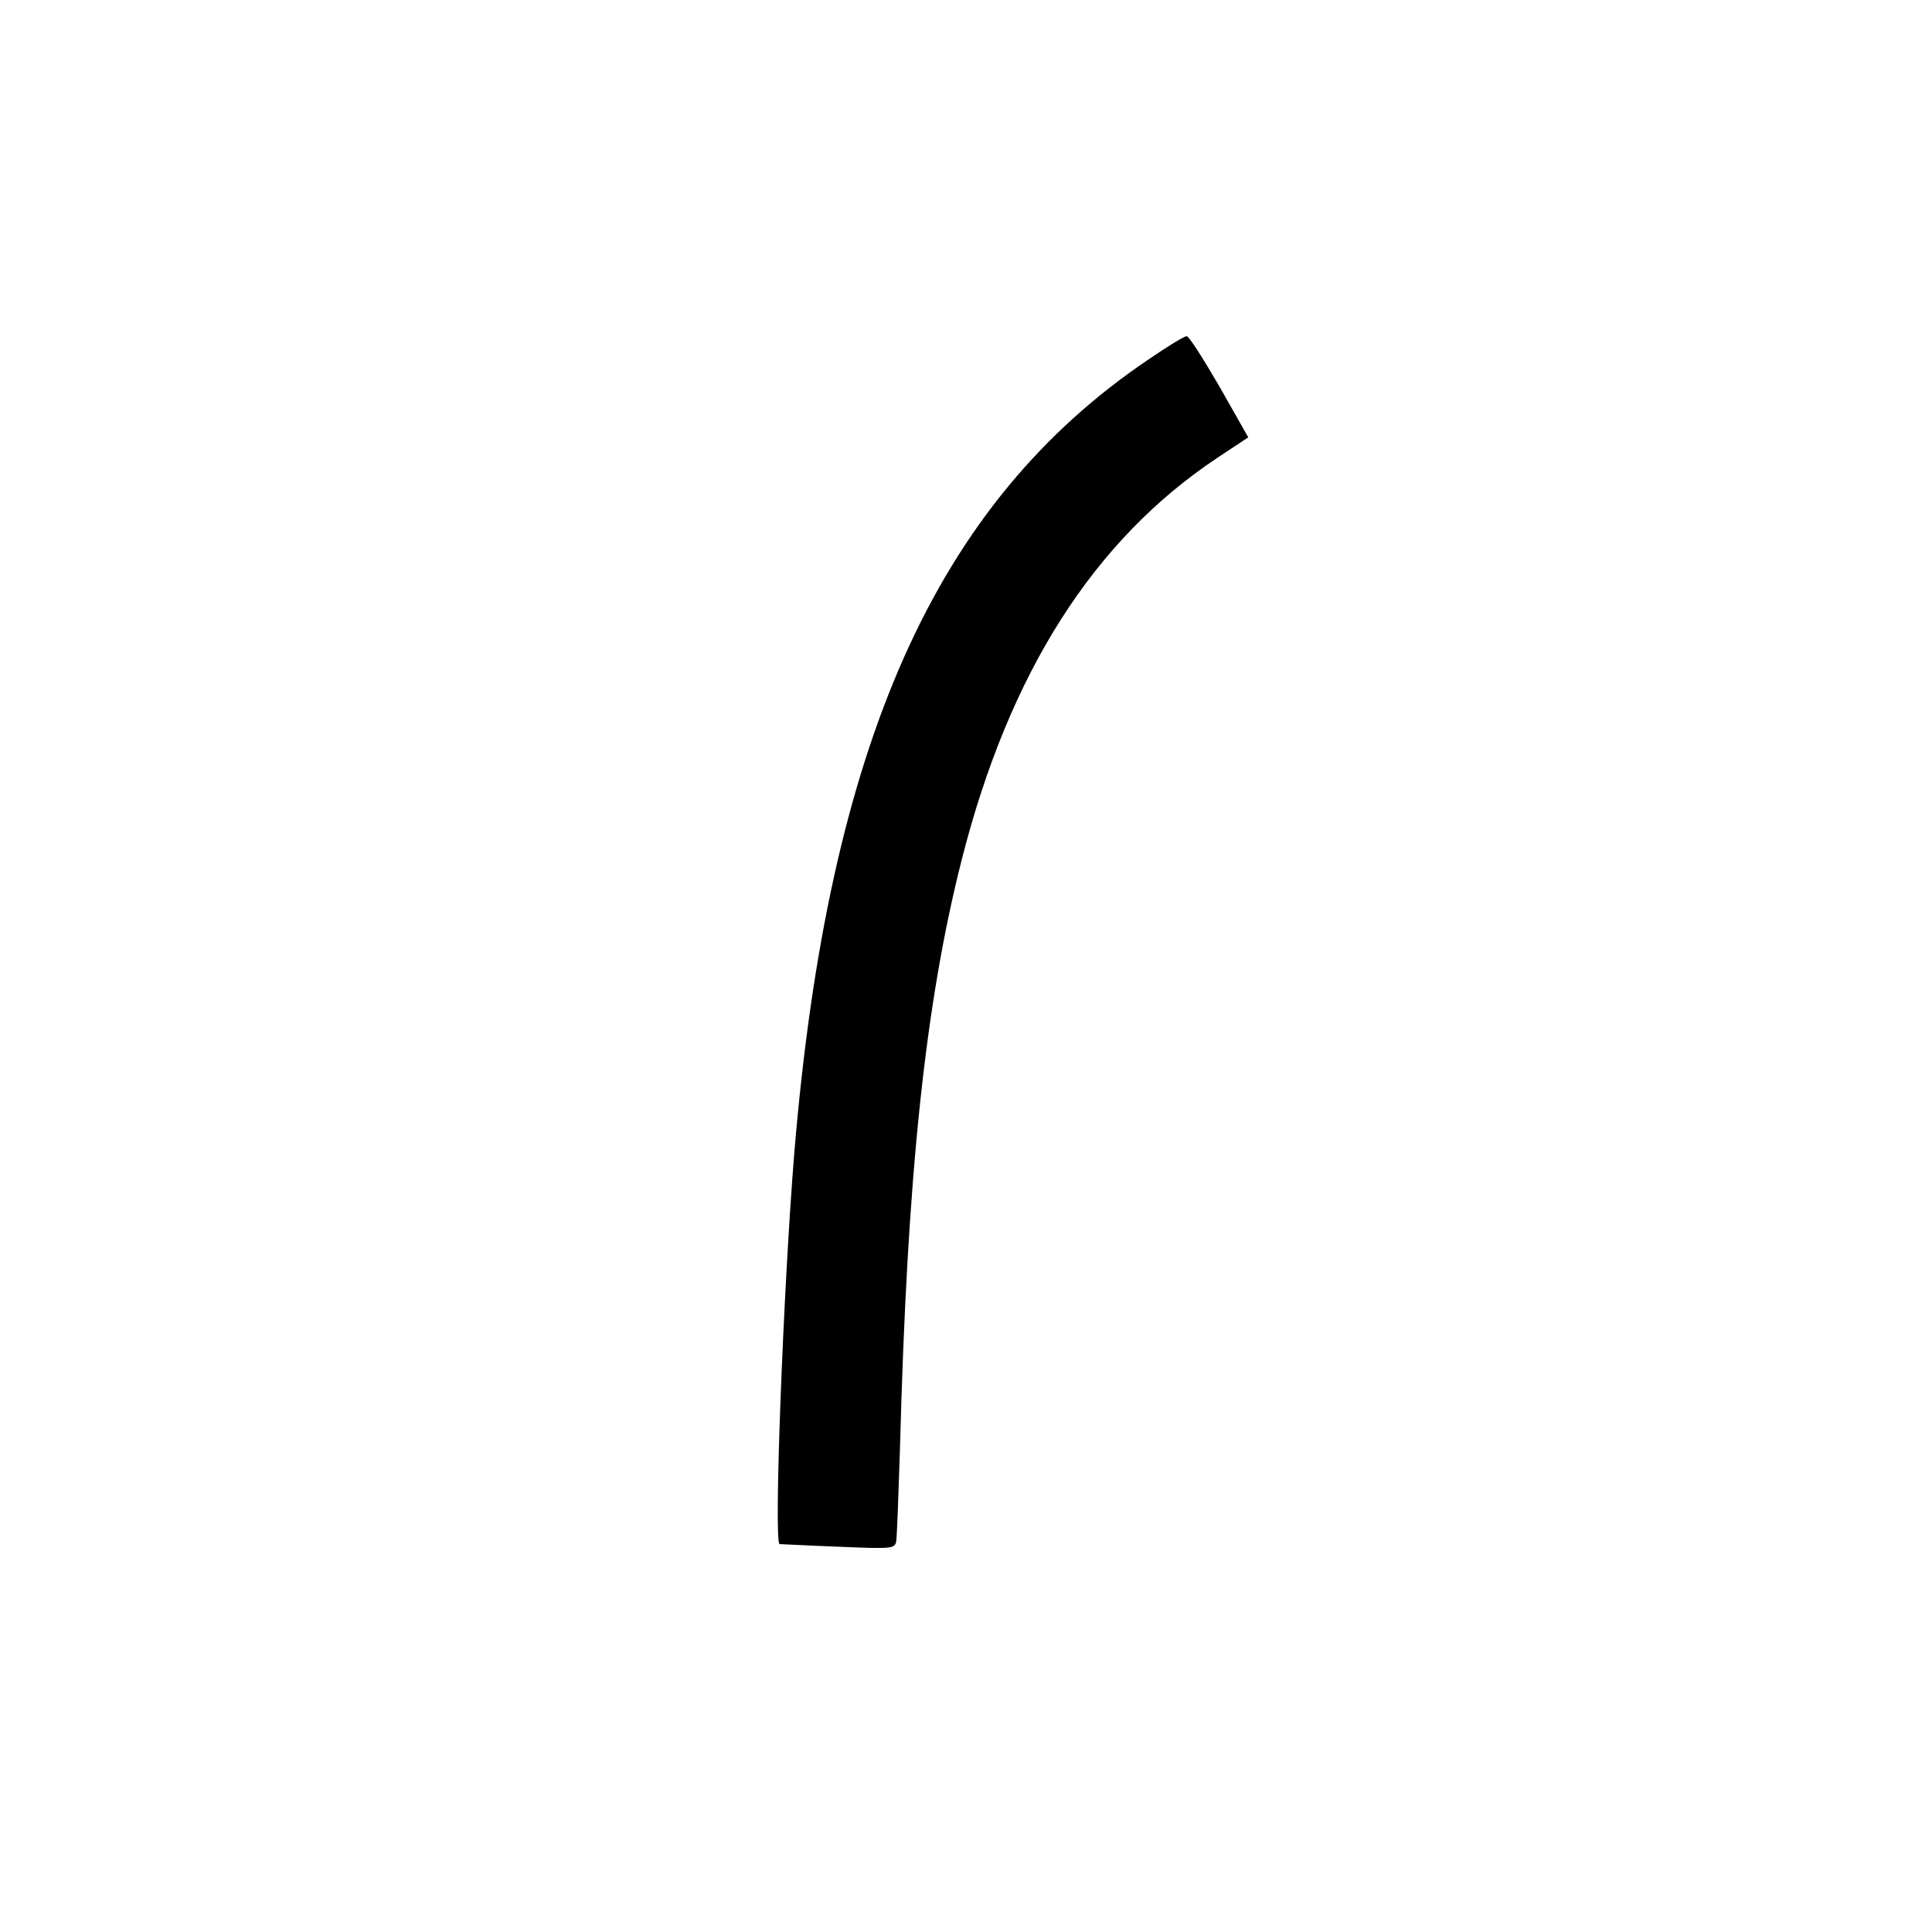
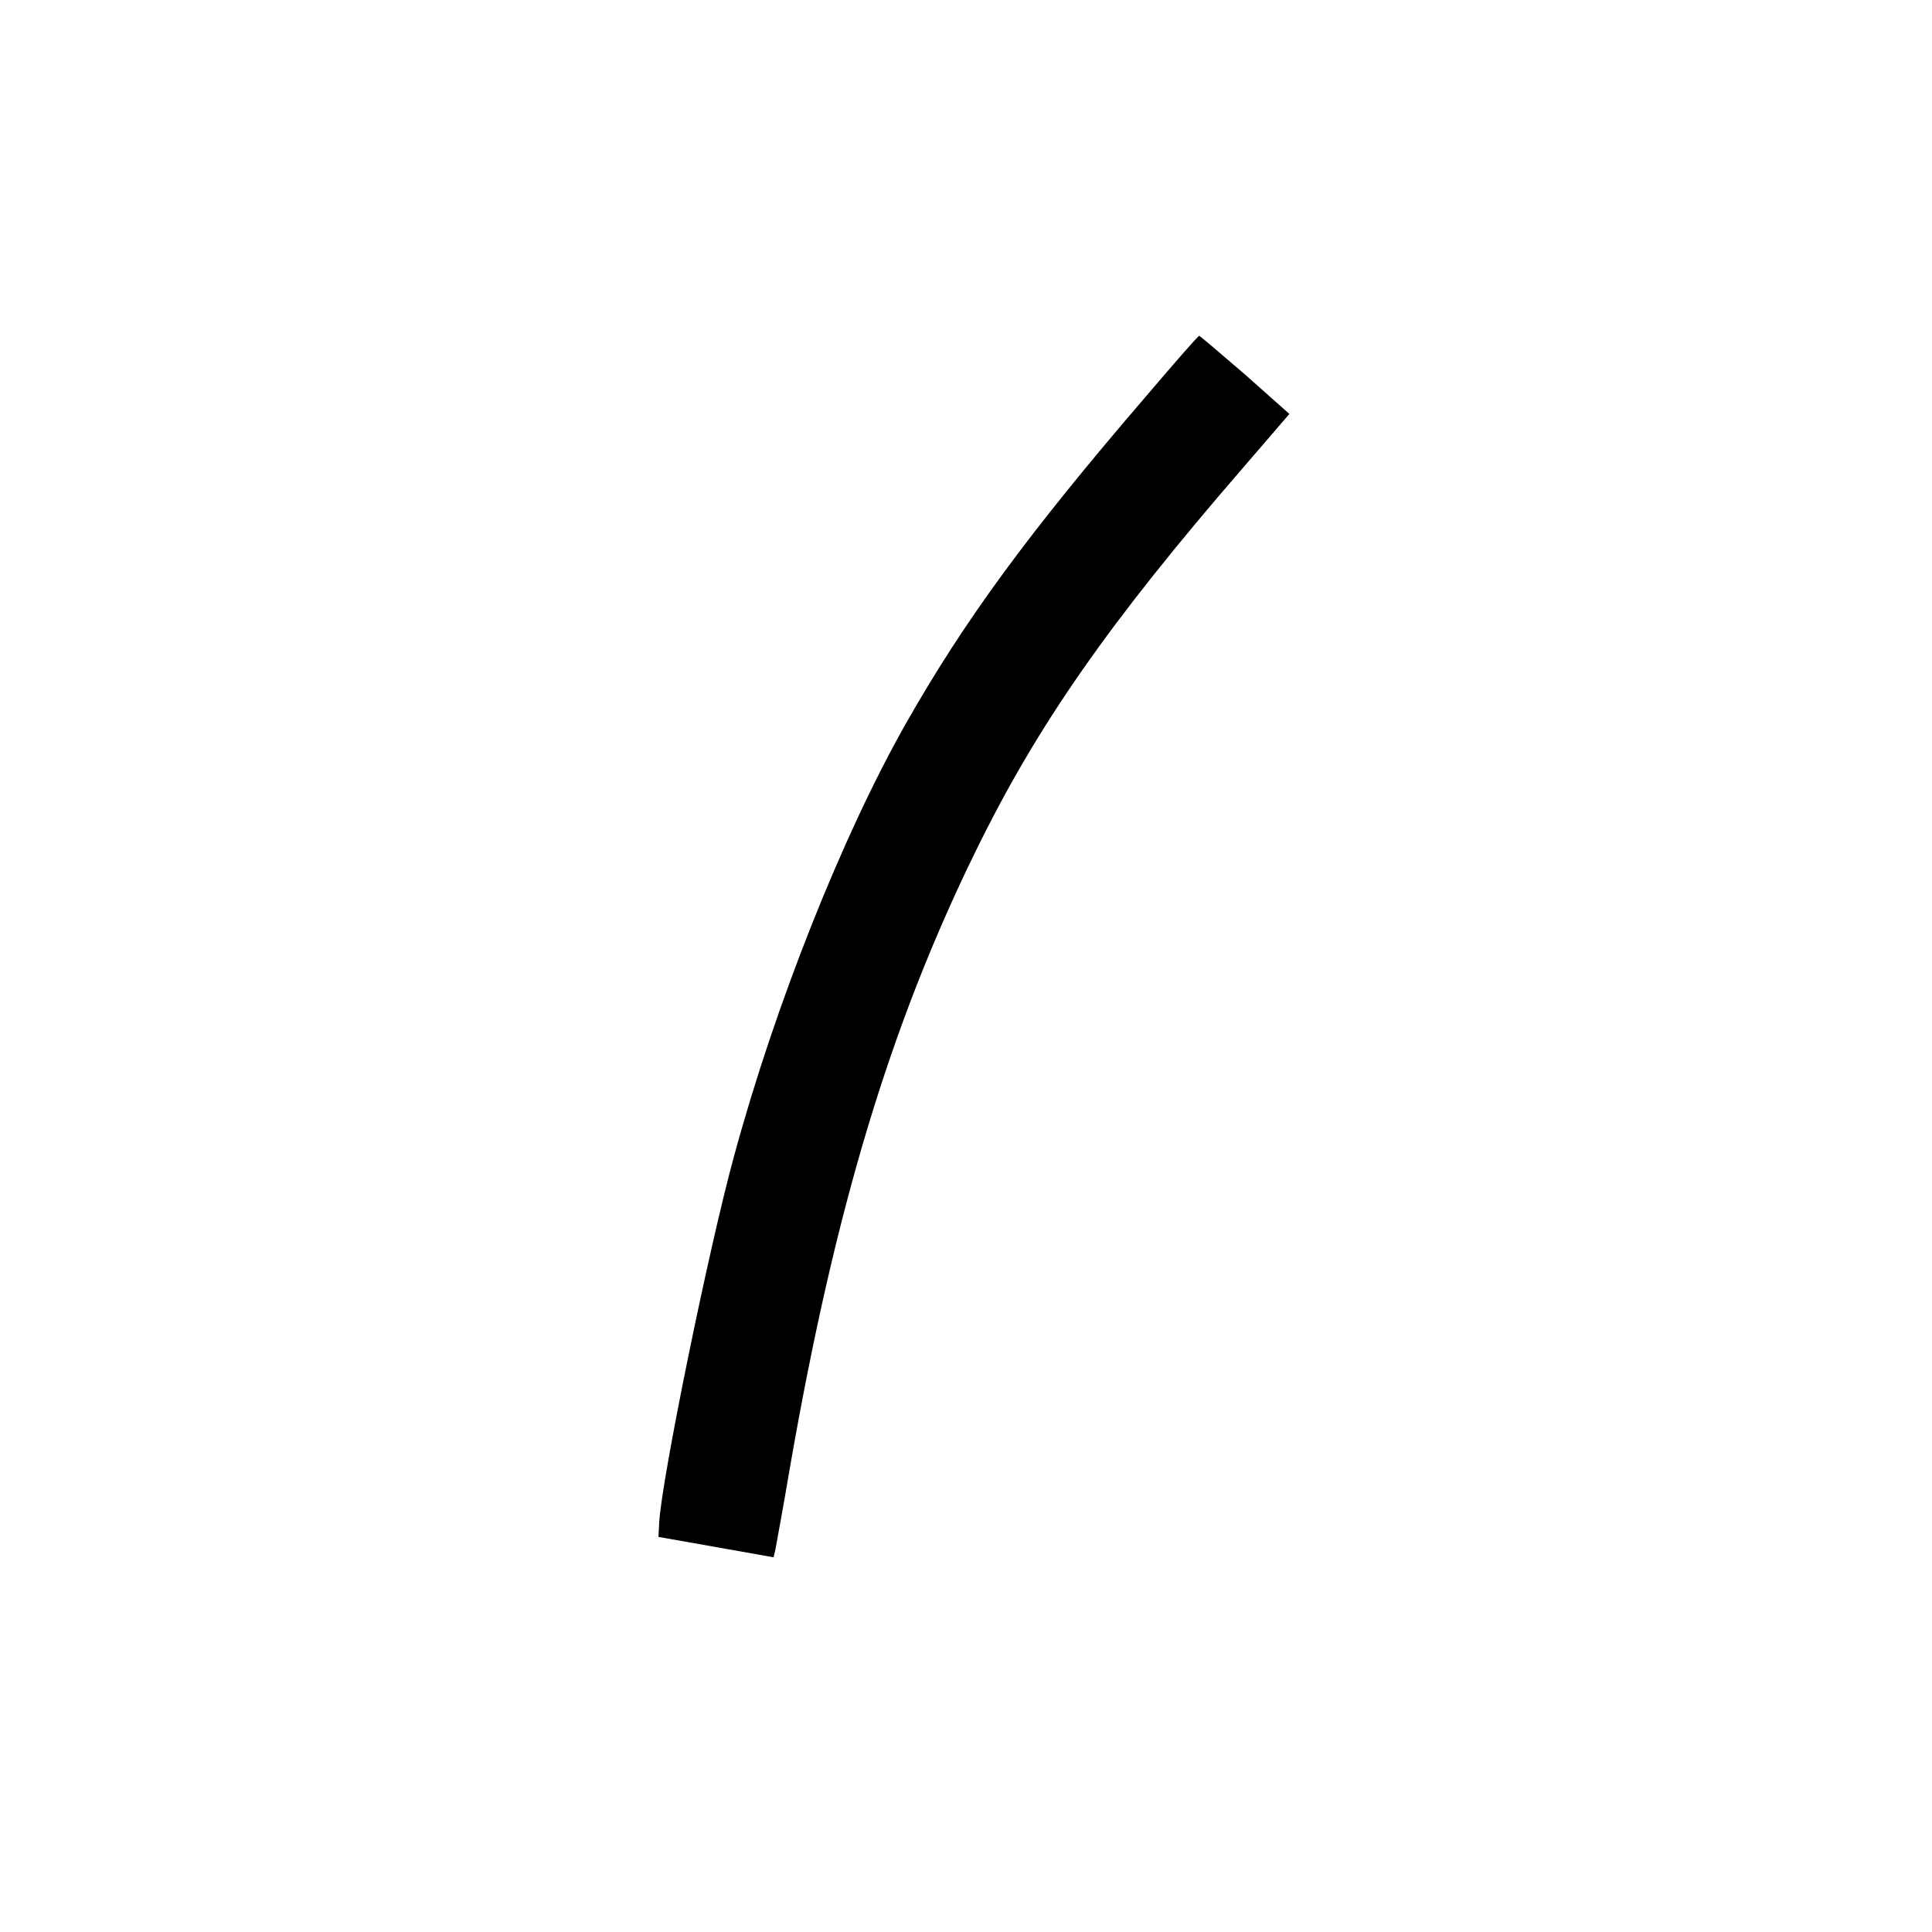
<svg xmlns="http://www.w3.org/2000/svg" version="1.0" width="384pt" height="384pt" viewBox="0 0 384 384" preserveAspectRatio="xMidYMid meet">
  <g transform="translate(0,384)scale(.075,.075)">
-     <path id="path1" d="M 3043 -4167 c -564 381 -848 1019 -938 2102 -29 356 -55 1034 -39 1037 5 0 76 4 157 7 142 6 148 5 152 -14 2 -11 6 -121 10 -245 19 -728 67 -1181 164 -1563 126 -495 349 -845 676 -1063 l 83 -55 -76 -134 c -43 -74 -81 -134 -87 -134 -5 -1 -51 27 -102 62 z " />
+     <path id="path1" d="M 3039 -4072 c -314 365 -483 596 -638 869 -168 296 -347 746 -456 1148 -67 245 -191 852 -198 969 l -2 39 153 27 152 27 5 -21 c 2 -12 21 -113 40 -226 119 -681 265 -1164 491 -1625 163 -333 352 -604 707 -1014 l 124 -144 -117 -104 c -65 -56 -120 -103 -122 -103 -3 0 -65 71 -139 158 z " />
  </g>
</svg>
